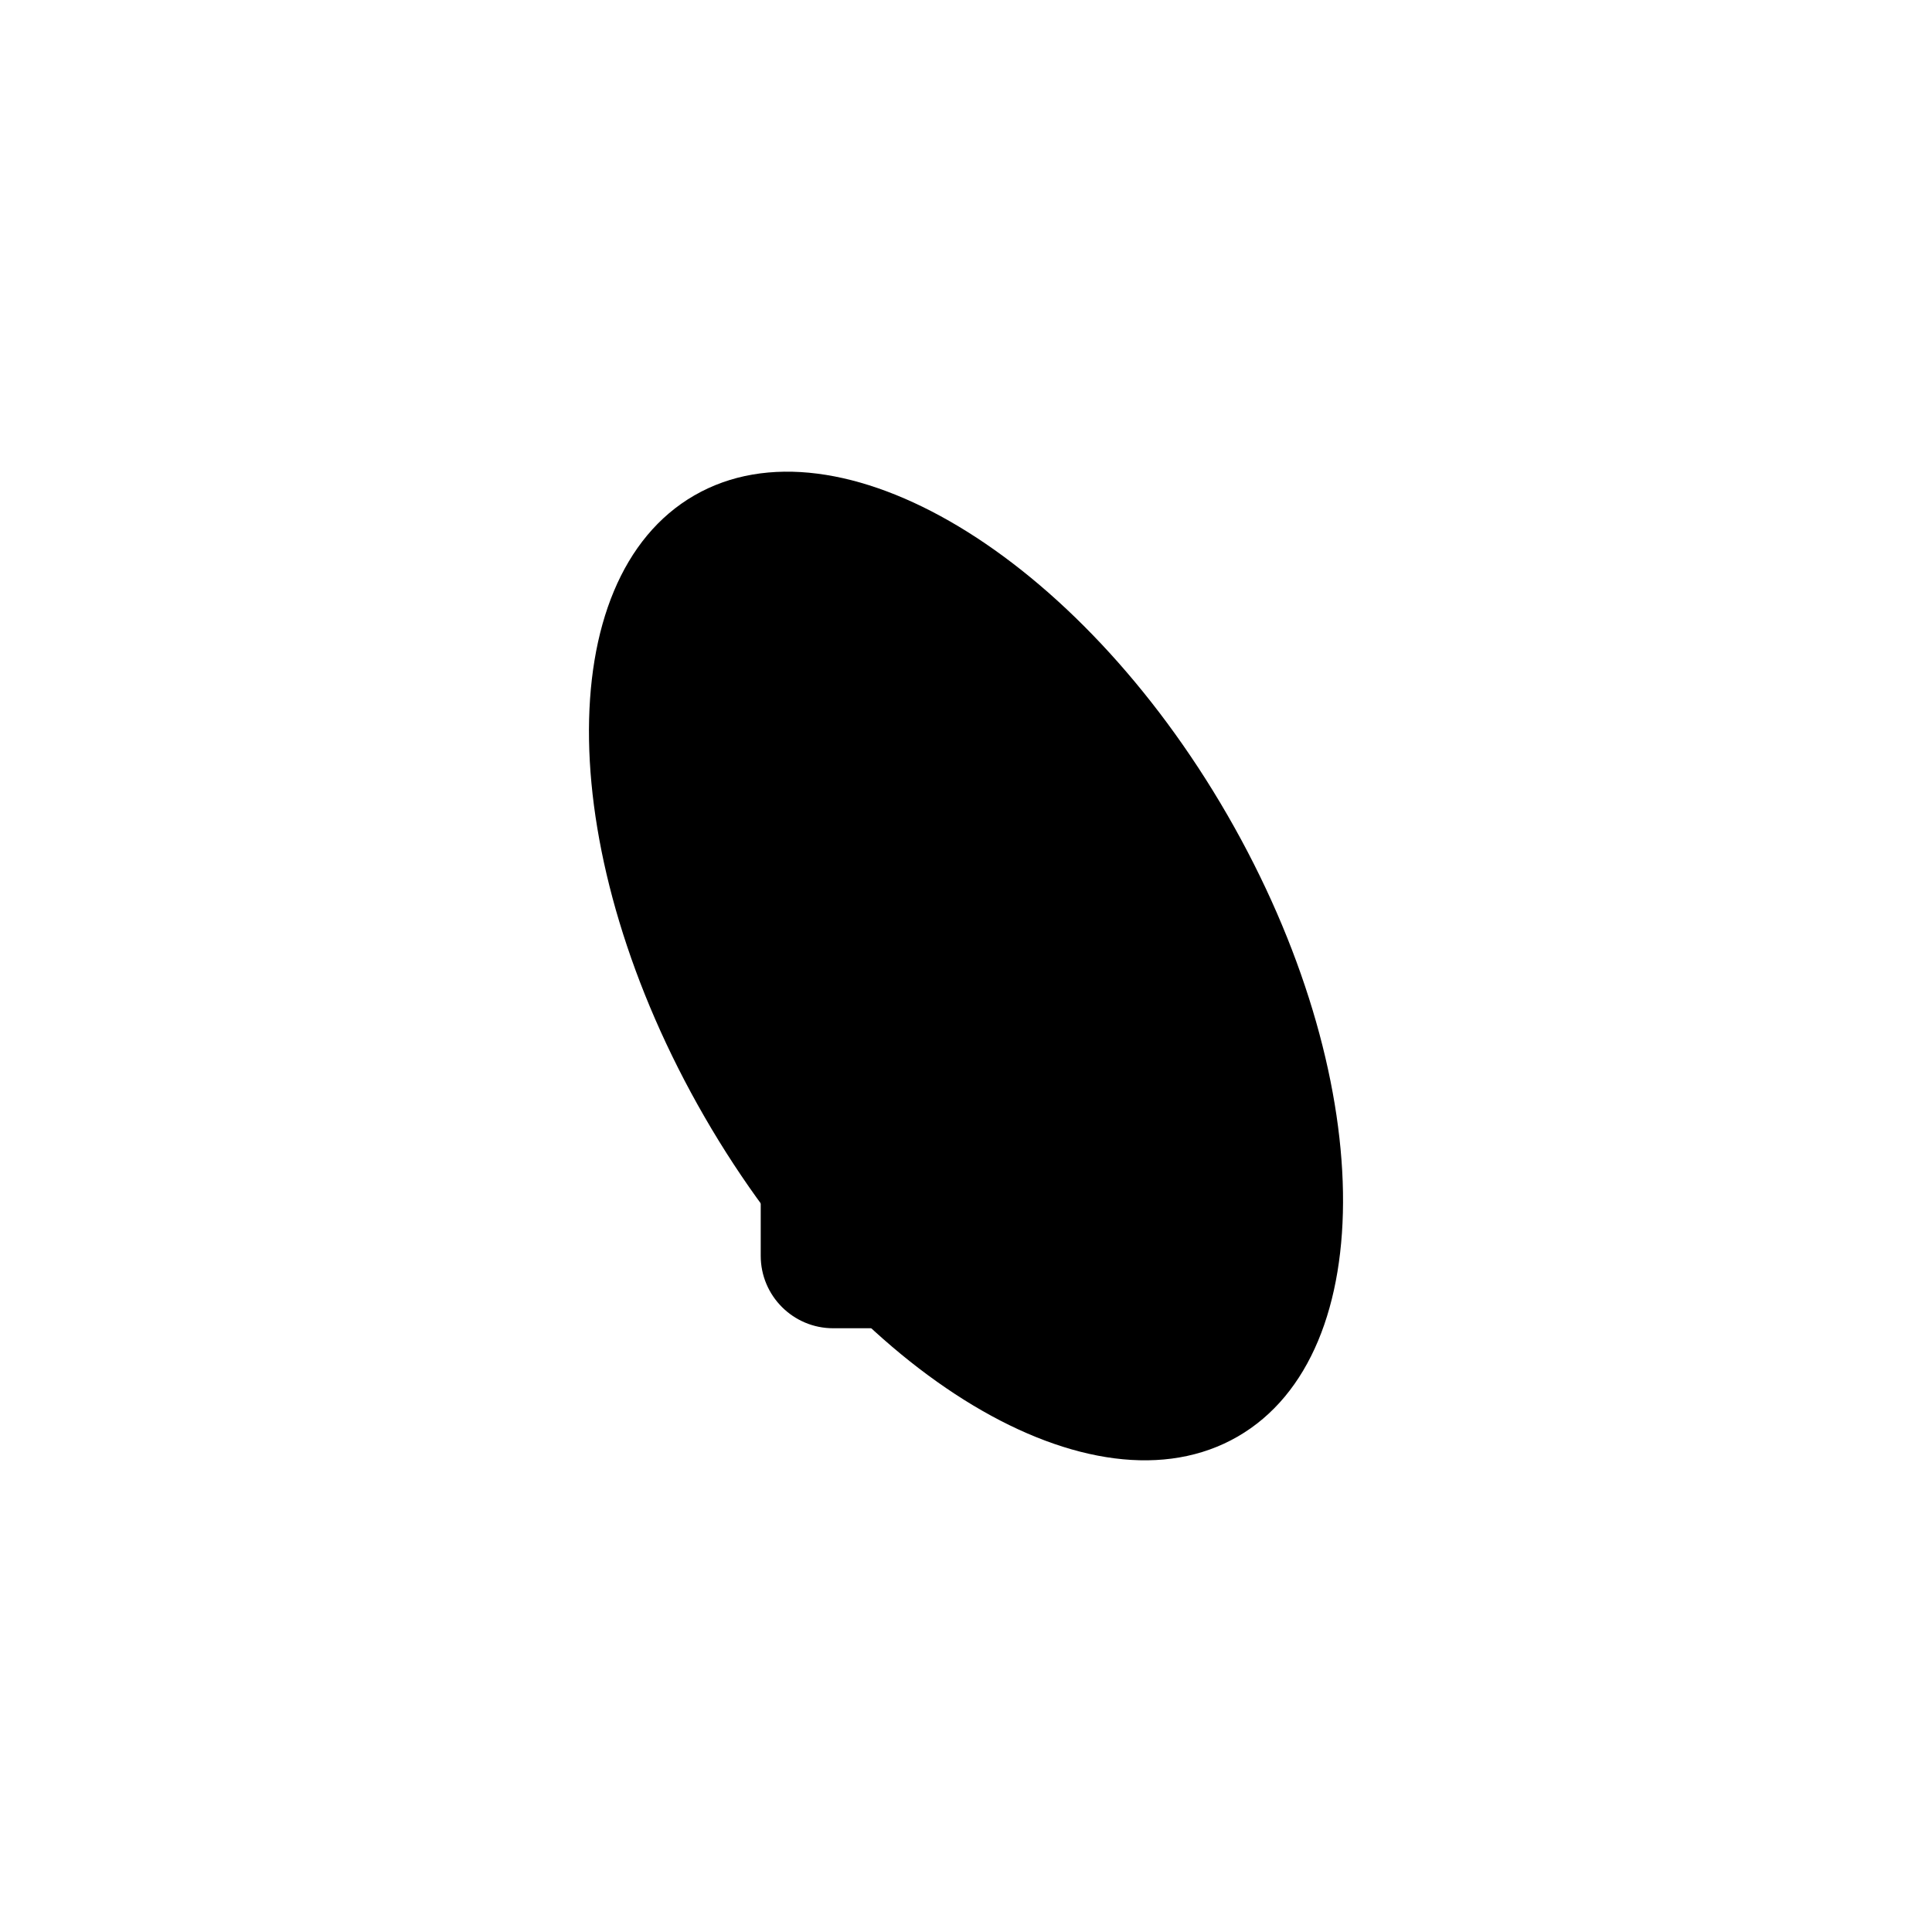
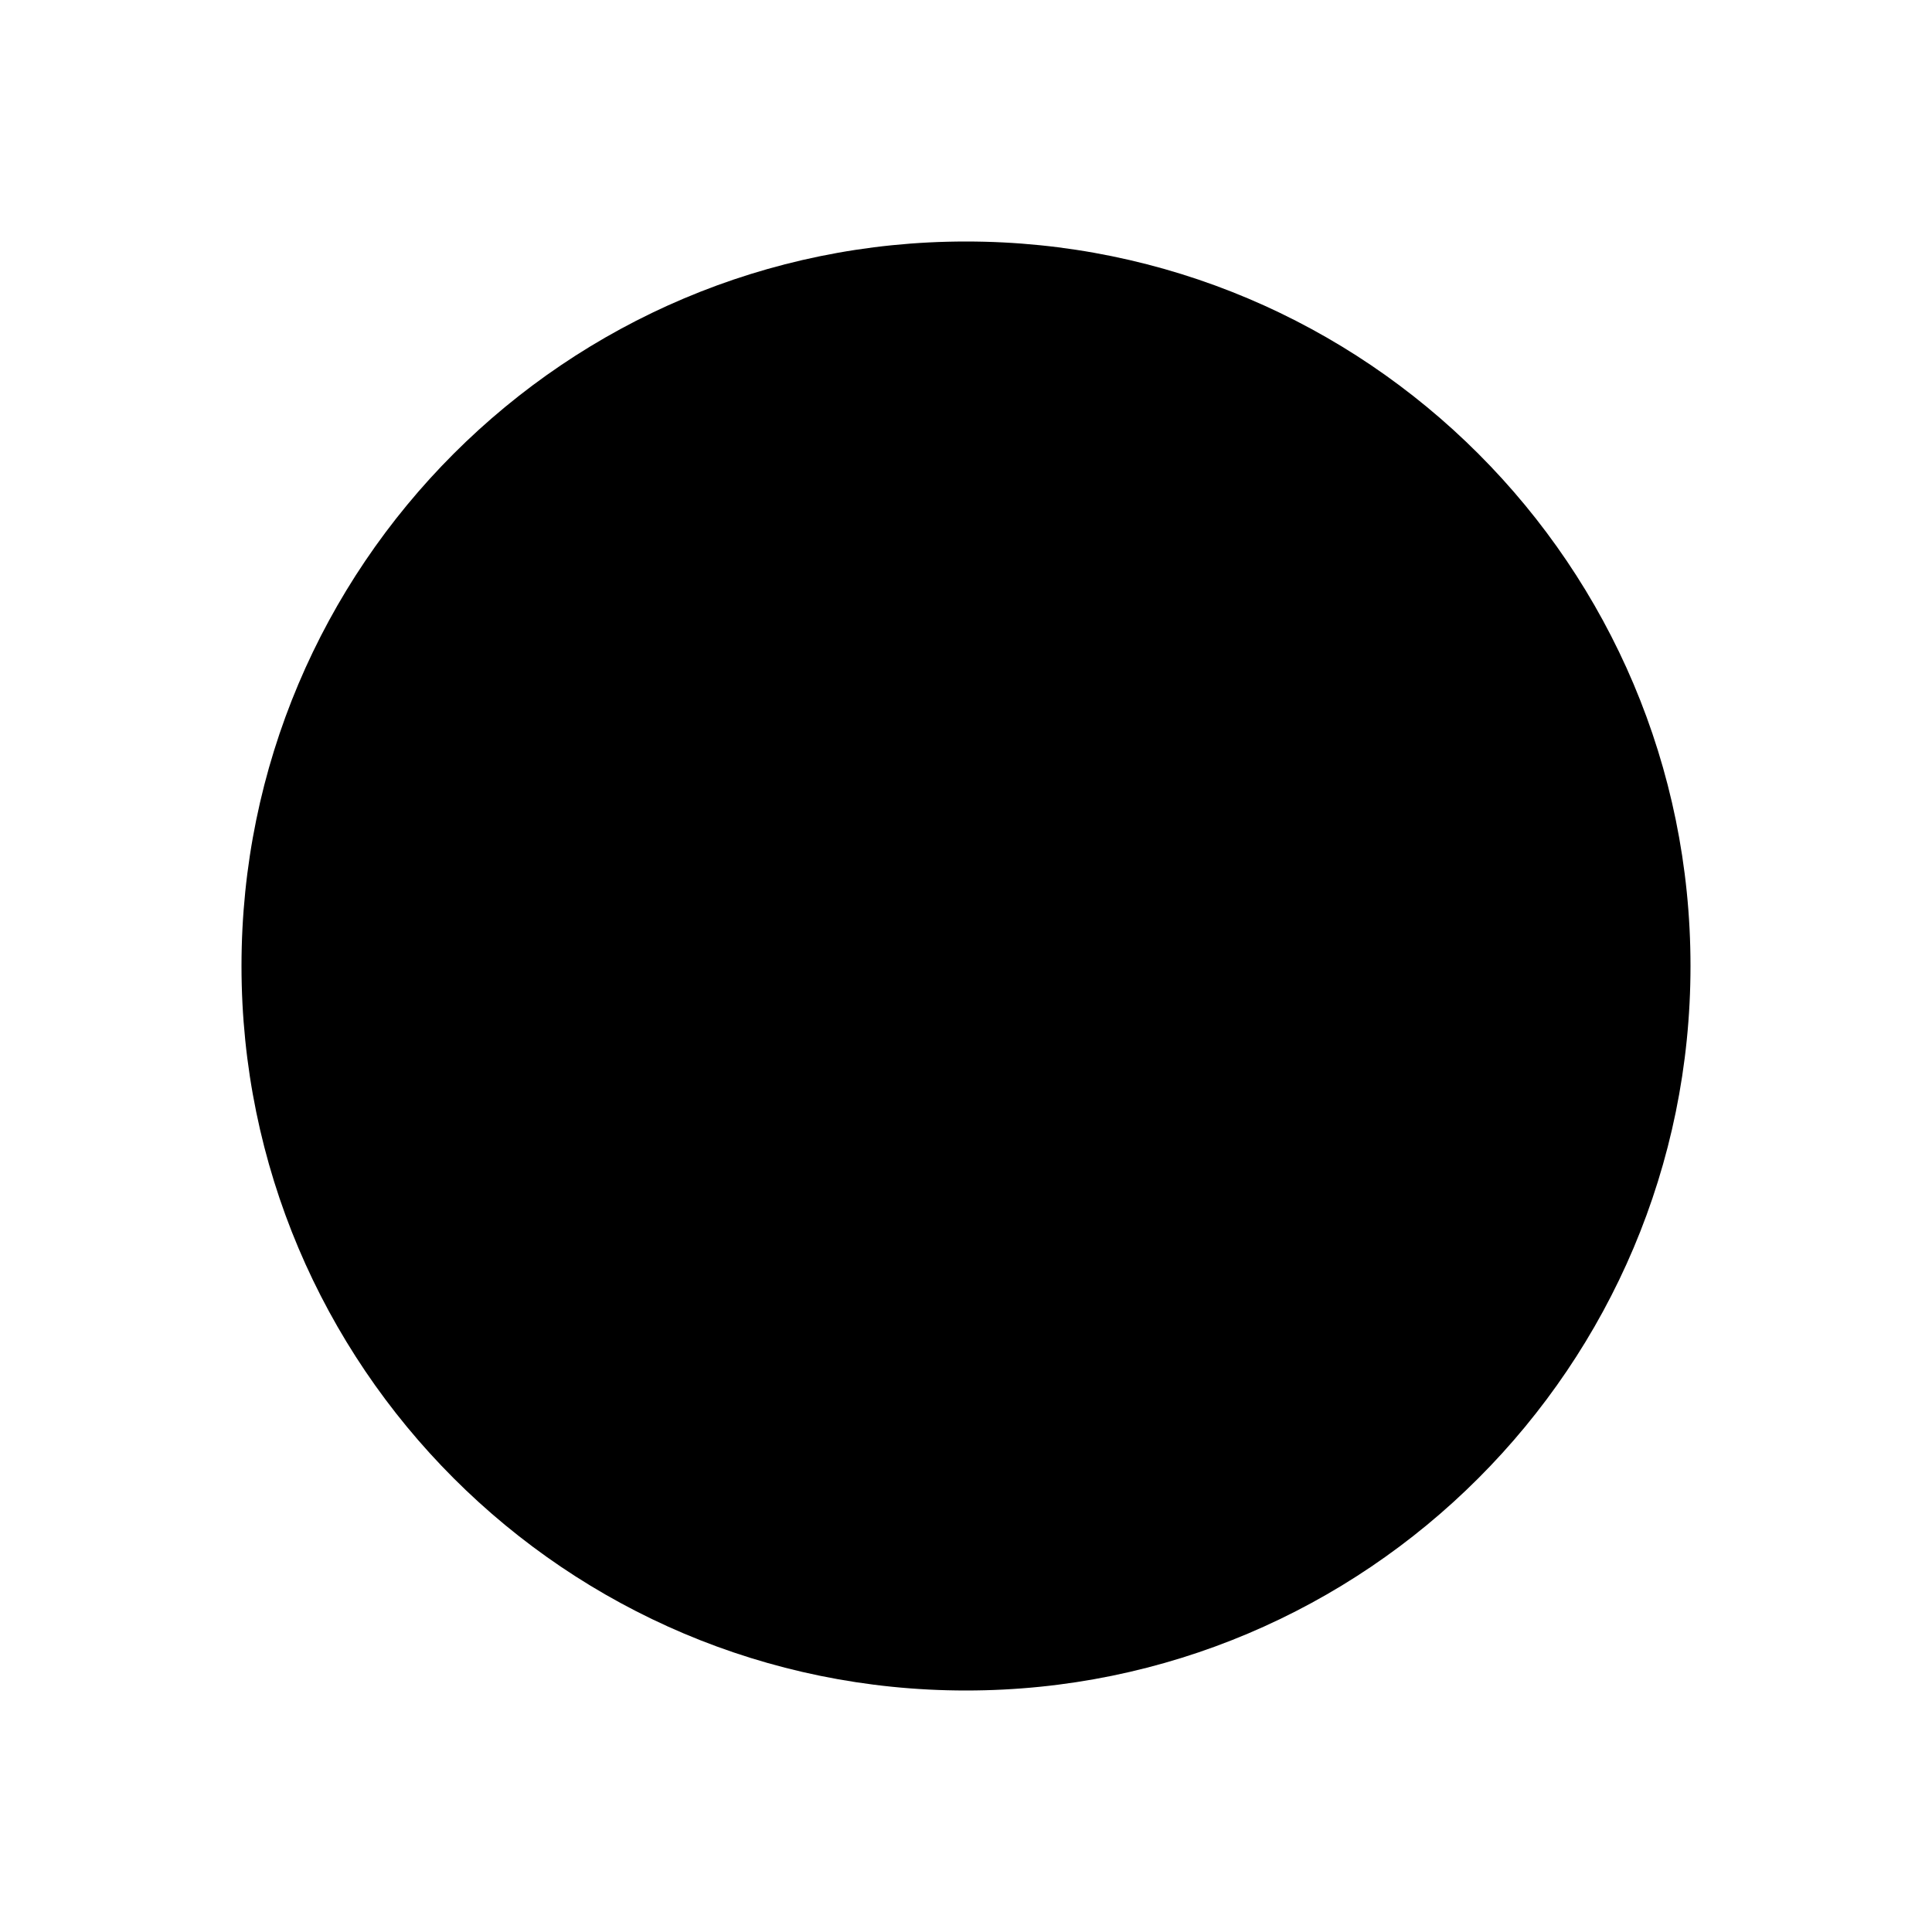
<svg xmlns="http://www.w3.org/2000/svg" width="32" height="32" viewBox="0 0 32 32">
-   <g transform="rotate(-30 16 16)">
-     <ellipse cx="16" cy="16" rx="5" ry="9" fill="oklch(85% 0.14 90)" stroke="oklch(25% 0.032 42)" stroke-width="1.2" />
-   </g>
-   <path d="M13.8 16.8v-1.6a2.2 2.2 0 0 1 4.4 0v1.6" fill="none" stroke="oklch(25% 0.032 42)" stroke-width="1.4" />
-   <rect x="12.6" y="16.6" width="6.8" height="5.4" rx="1.2" fill="oklch(40% 0.075 42)" stroke="oklch(25% 0.032 42)" stroke-width="1.1" />
-   <circle cx="16" cy="16" r="12" fill="none" stroke="oklch(25% 0.032 42)" stroke-width="5" />
-   <path d="M7.5 24.5l17-17" stroke="oklch(25% 0.032 42)" stroke-width="5" stroke-linecap="round" />
-   <circle cx="16" cy="16" r="12" fill="none" stroke="oklch(40% 0.075 42)" stroke-width="3" />
-   <path d="M7.5 24.5l17-17" stroke="oklch(40% 0.075 42)" stroke-width="3" stroke-linecap="round" />
+   <circle cx="16" cy="16" r="12" fill="oklch(97.6% 0.02 80)" stroke="oklch(97.6% 0.02 80)" stroke-width="7" />
+   <circle cx="16.8" cy="17.4" r="12" fill="none" stroke="oklch(39% 0.14 258)" stroke-width="4" opacity=".4" />
+   <ellipse cx="16" cy="16.4" rx="5.6" ry="7.2" fill="oklch(97.6% 0.02 80)" stroke="oklch(25% 0.05 262)" stroke-width="1.3" />
+   <path d="M10.5 15.4l2.3 1.7 1.9-2.1 2 2.1 1.9-2.1 2.4 1.6" fill="none" stroke="oklch(25% 0.05 262)" stroke-width="1.2" stroke-linejoin="round" stroke-linecap="round" />
+   <circle cx="16" cy="16" r="12" fill="none" stroke="oklch(25% 0.05 262)" stroke-width="4.4" />
+   <circle cx="16" cy="16" r="12" fill="none" stroke="oklch(39% 0.14 258)" stroke-width="2.4" />
+   <path d="M8 24l16-16" stroke="oklch(25% 0.05 262)" stroke-width="3.8" stroke-linecap="round" />
+   <path d="M8 24l16-16" stroke="oklch(39% 0.14 258)" stroke-width="1.9" stroke-linecap="round" />
</svg>
